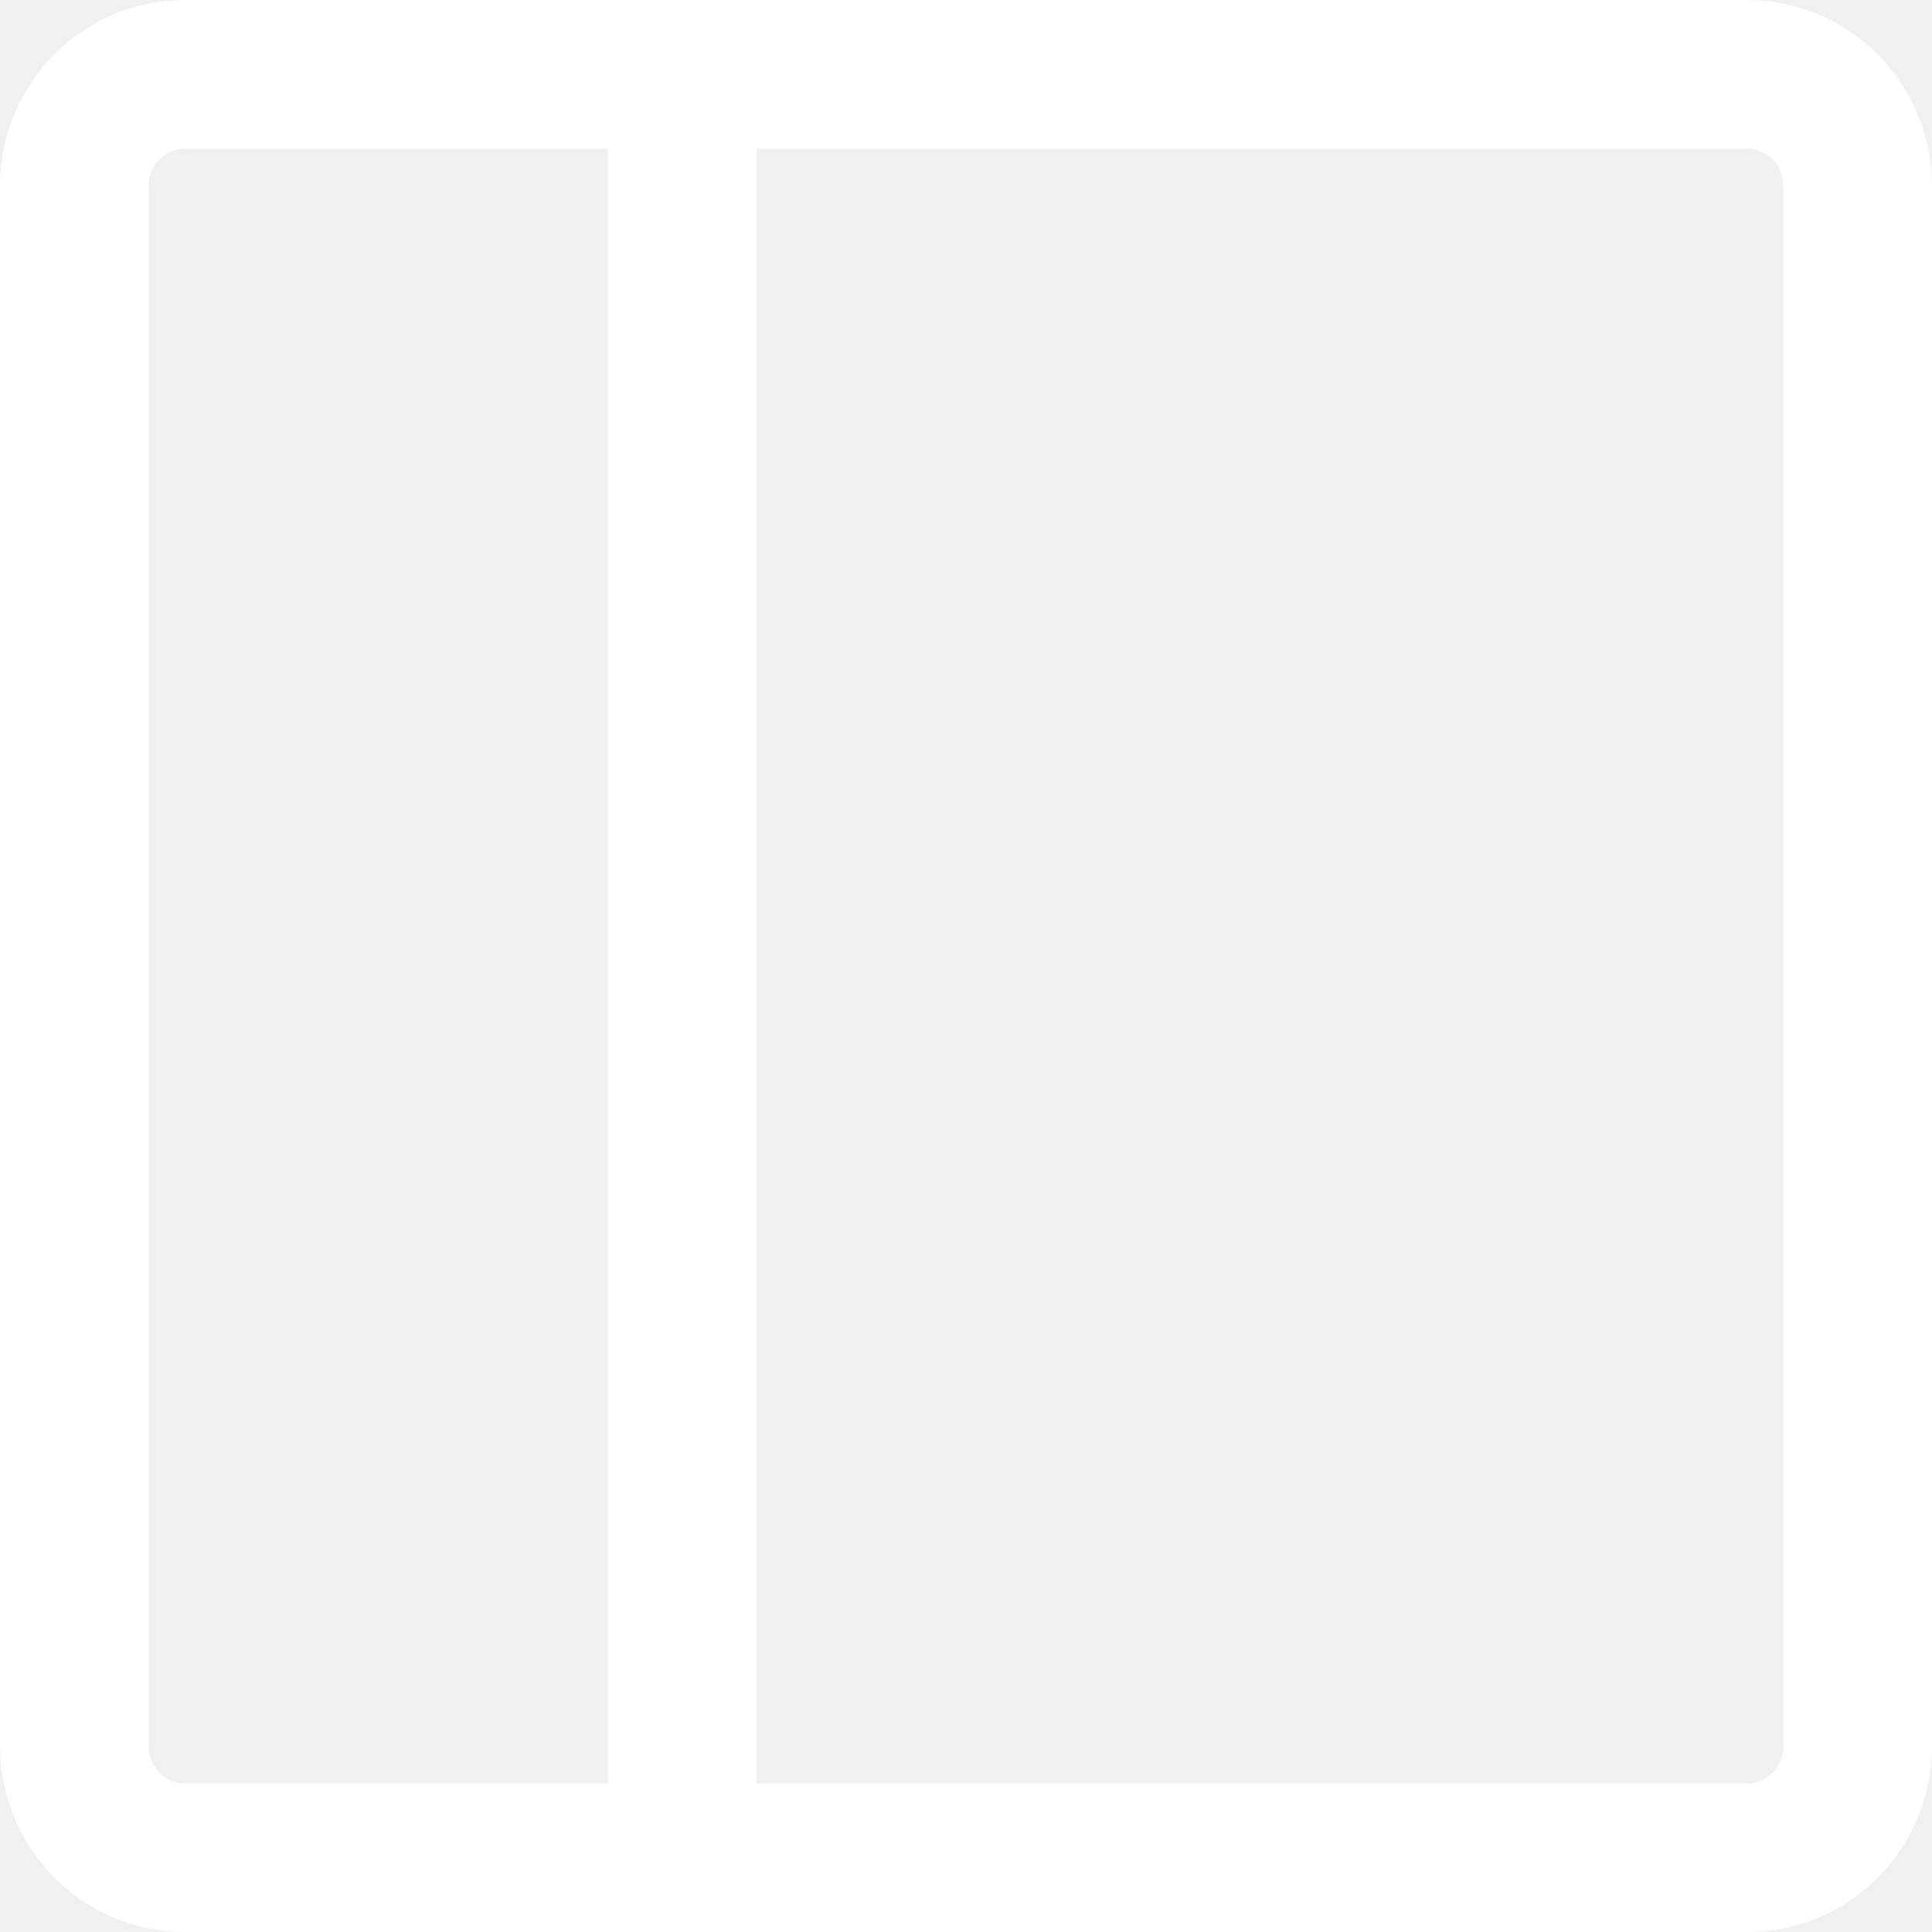
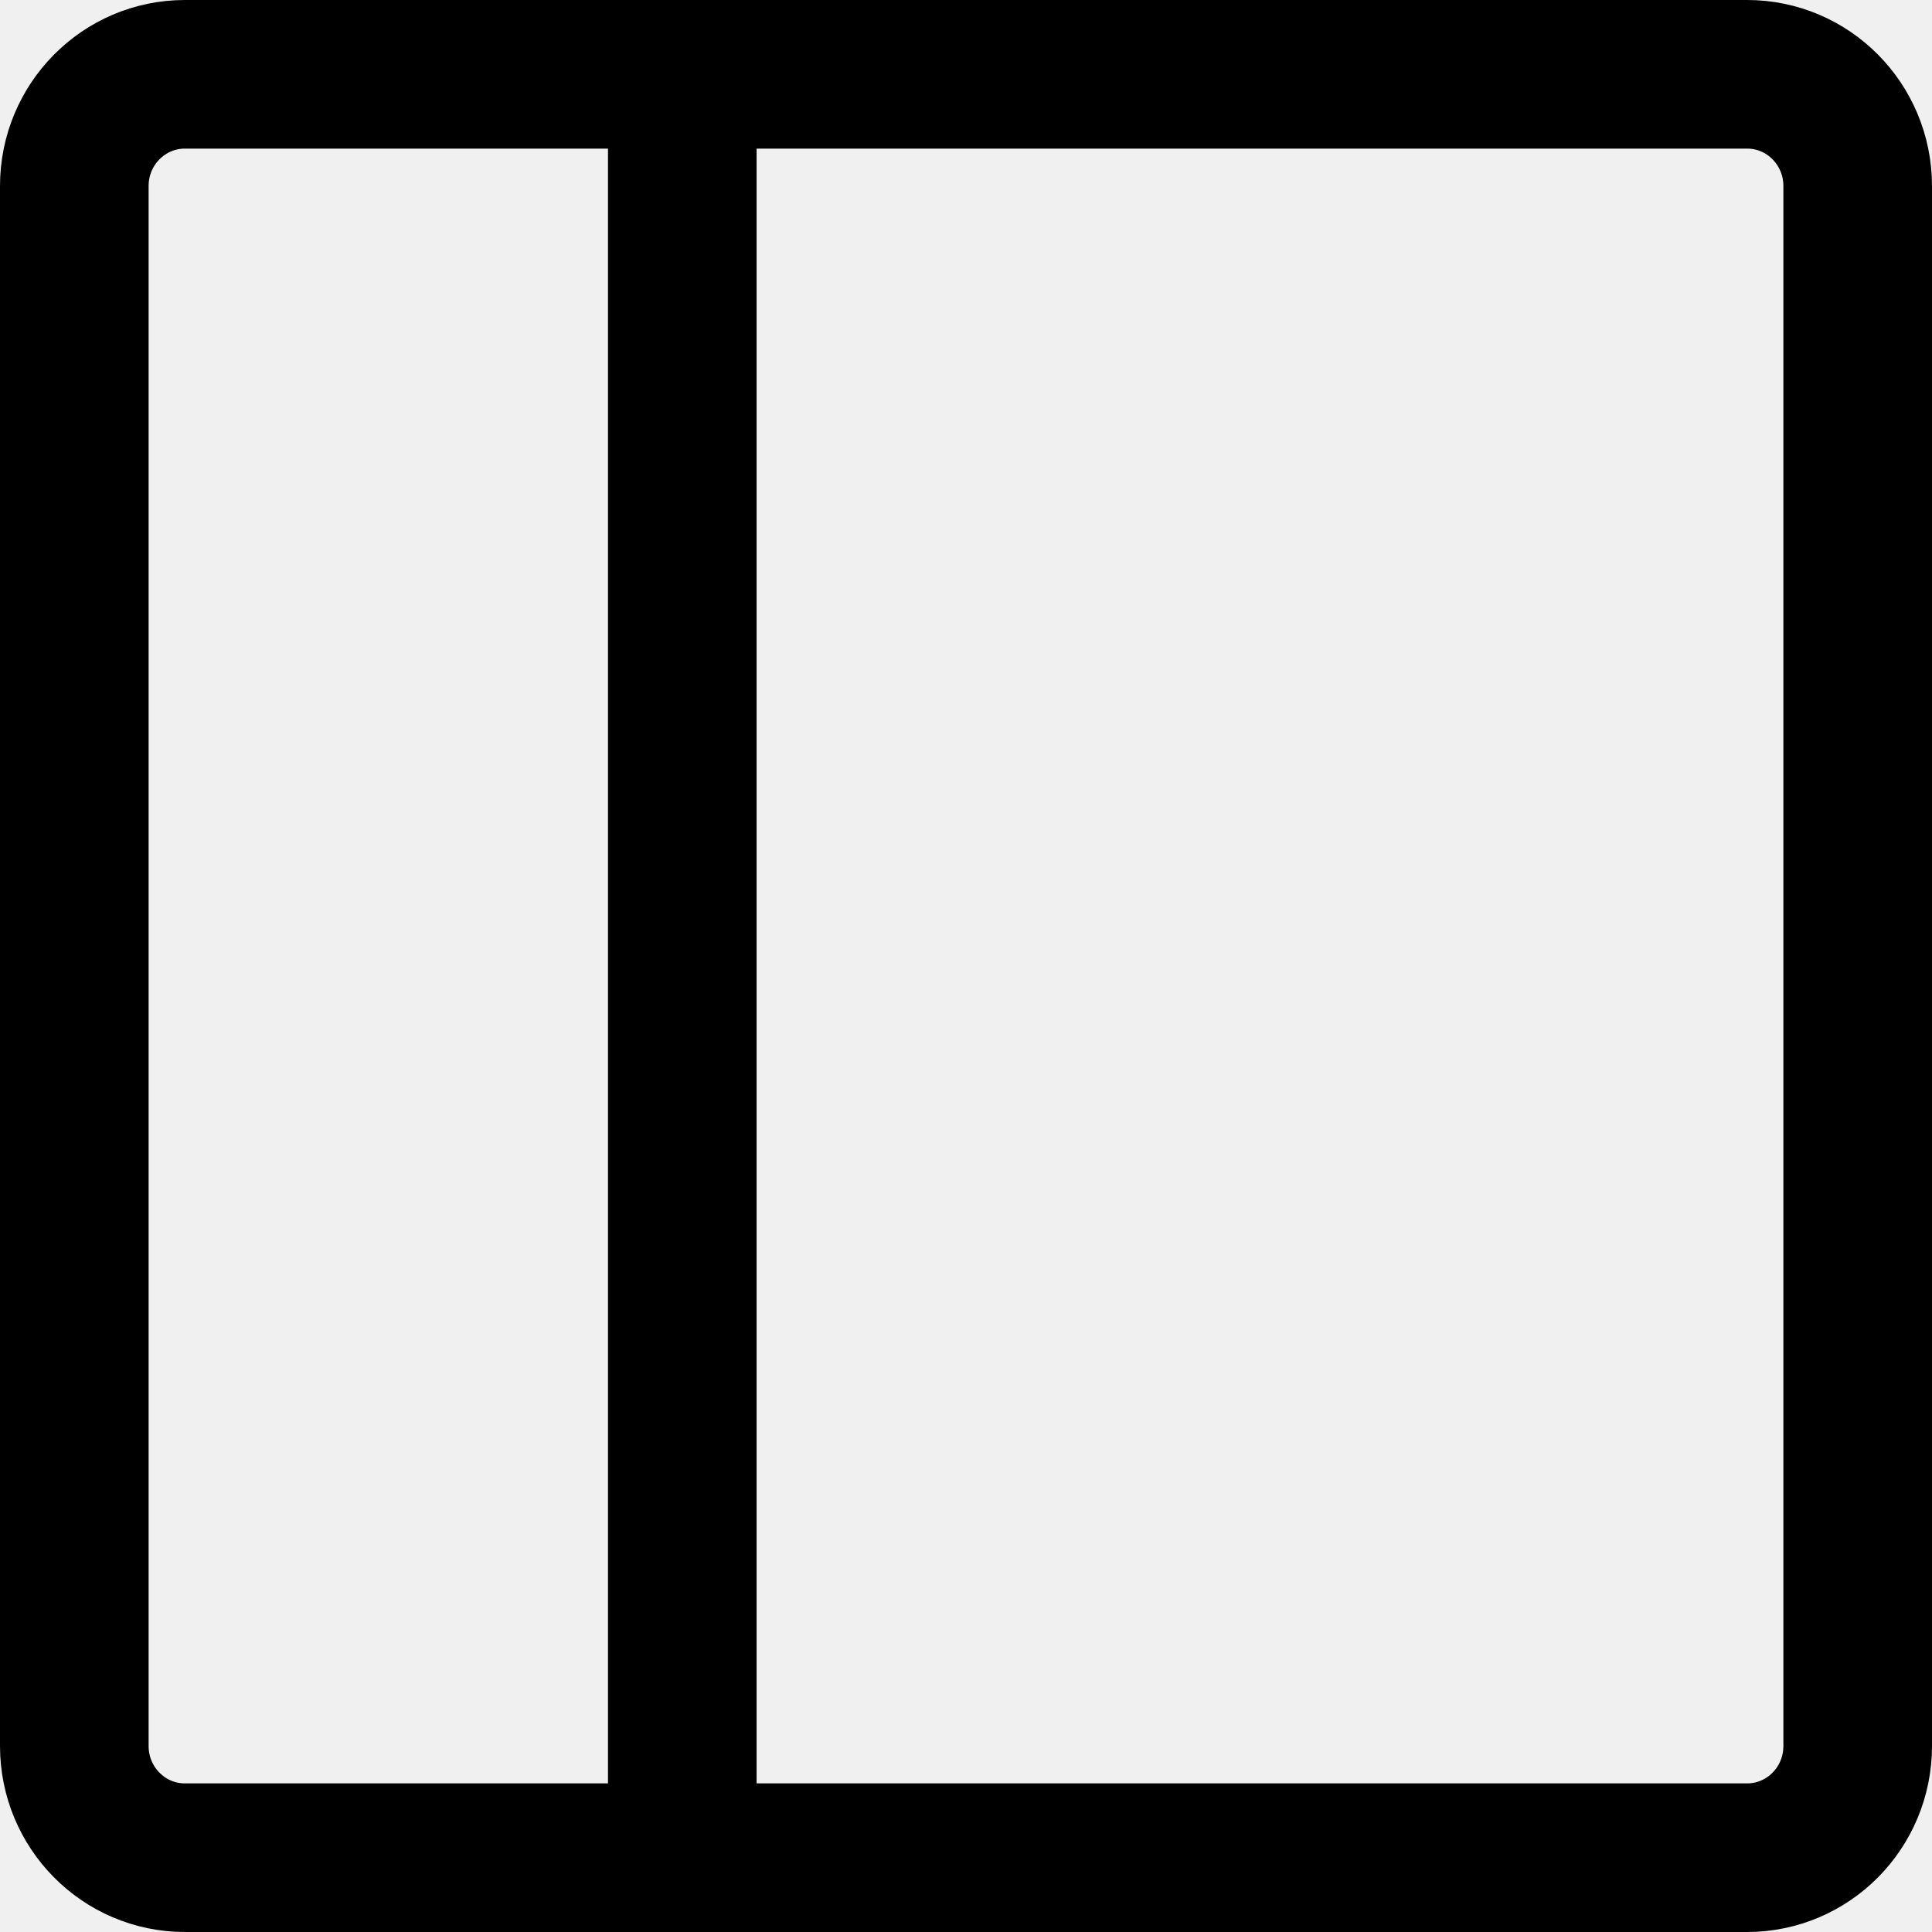
<svg xmlns="http://www.w3.org/2000/svg" width="26" height="26" viewBox="0 0 26 26" fill="none">
-   <path d="M9.182 1.15V25M2.488 25H23.512C24.334 25 25 24.327 25 23.497V2.503C25 1.673 24.334 1 23.512 1H2.488C1.666 1 1 1.673 1 2.503V23.497C1 24.327 1.666 25 2.488 25Z" stroke="white" stroke-width="2" />
+   <path d="M9.182 1.15V25M2.488 25H23.512C24.334 25 25 24.327 25 23.497V2.503C25 1.673 24.334 1 23.512 1H2.488C1.666 1 1 1.673 1 2.503V23.497C1 24.327 1.666 25 2.488 25Z" stroke="currentColor" stroke-width="2" />
</svg>
